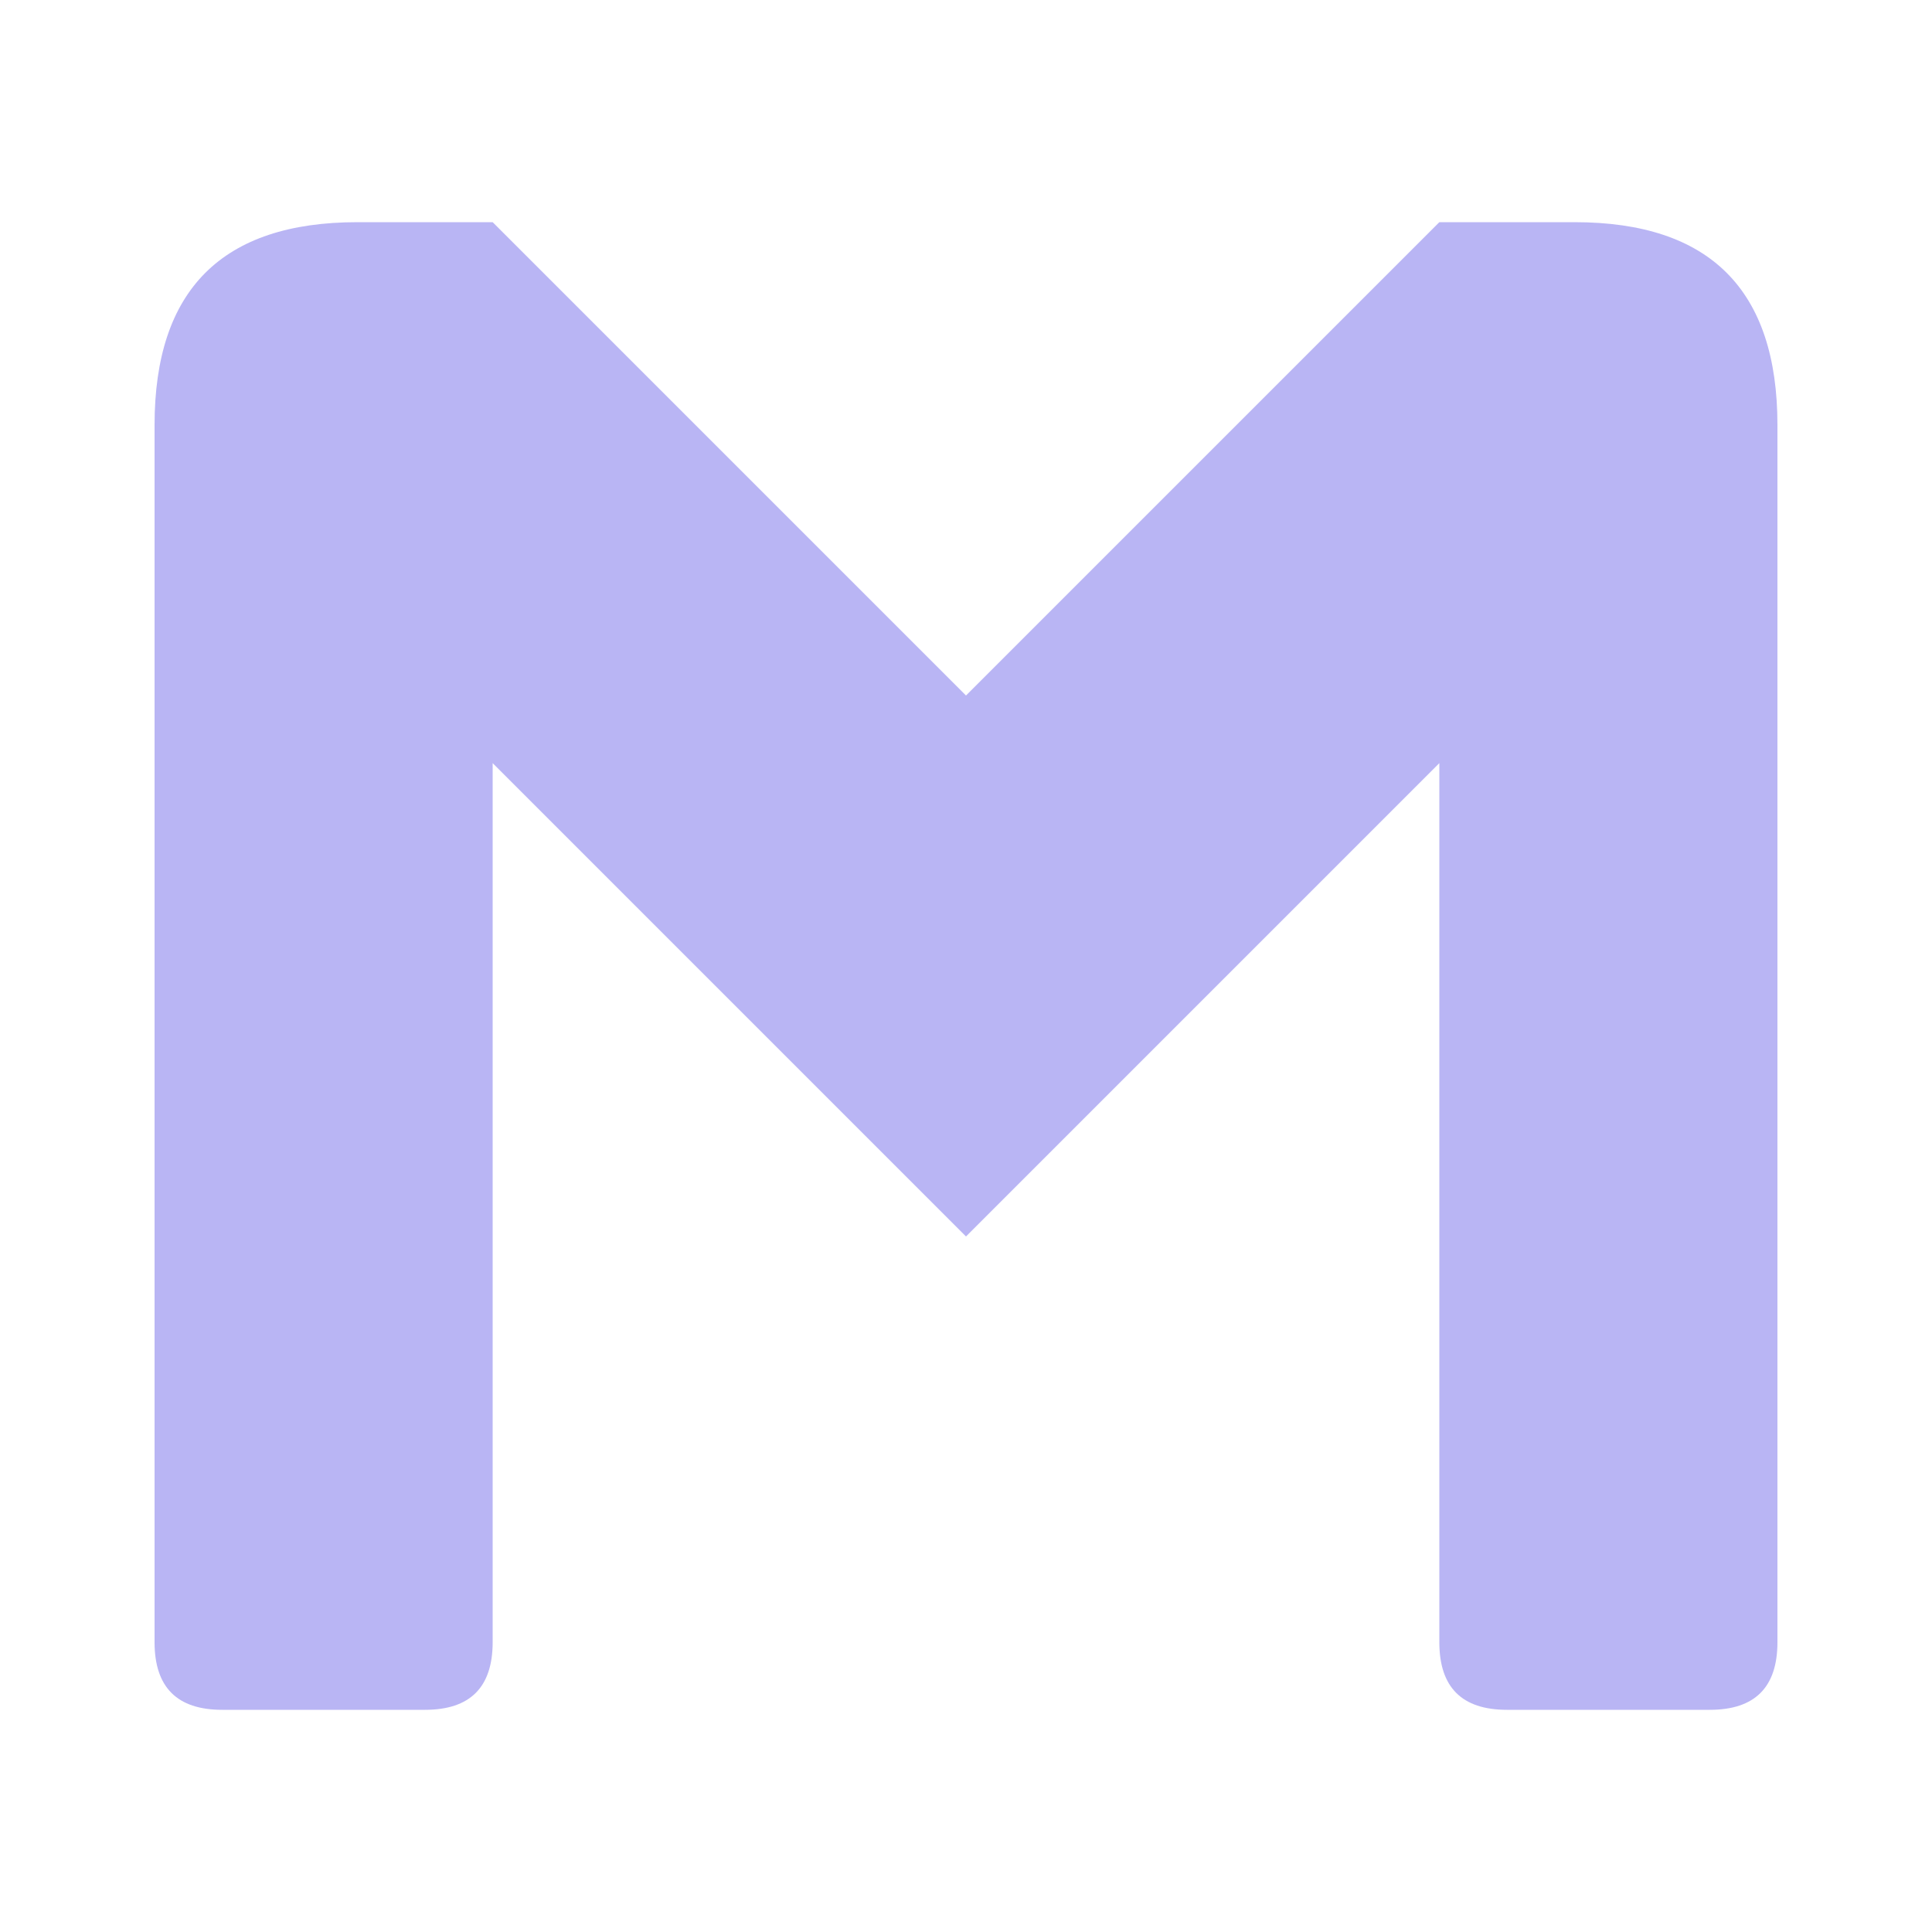
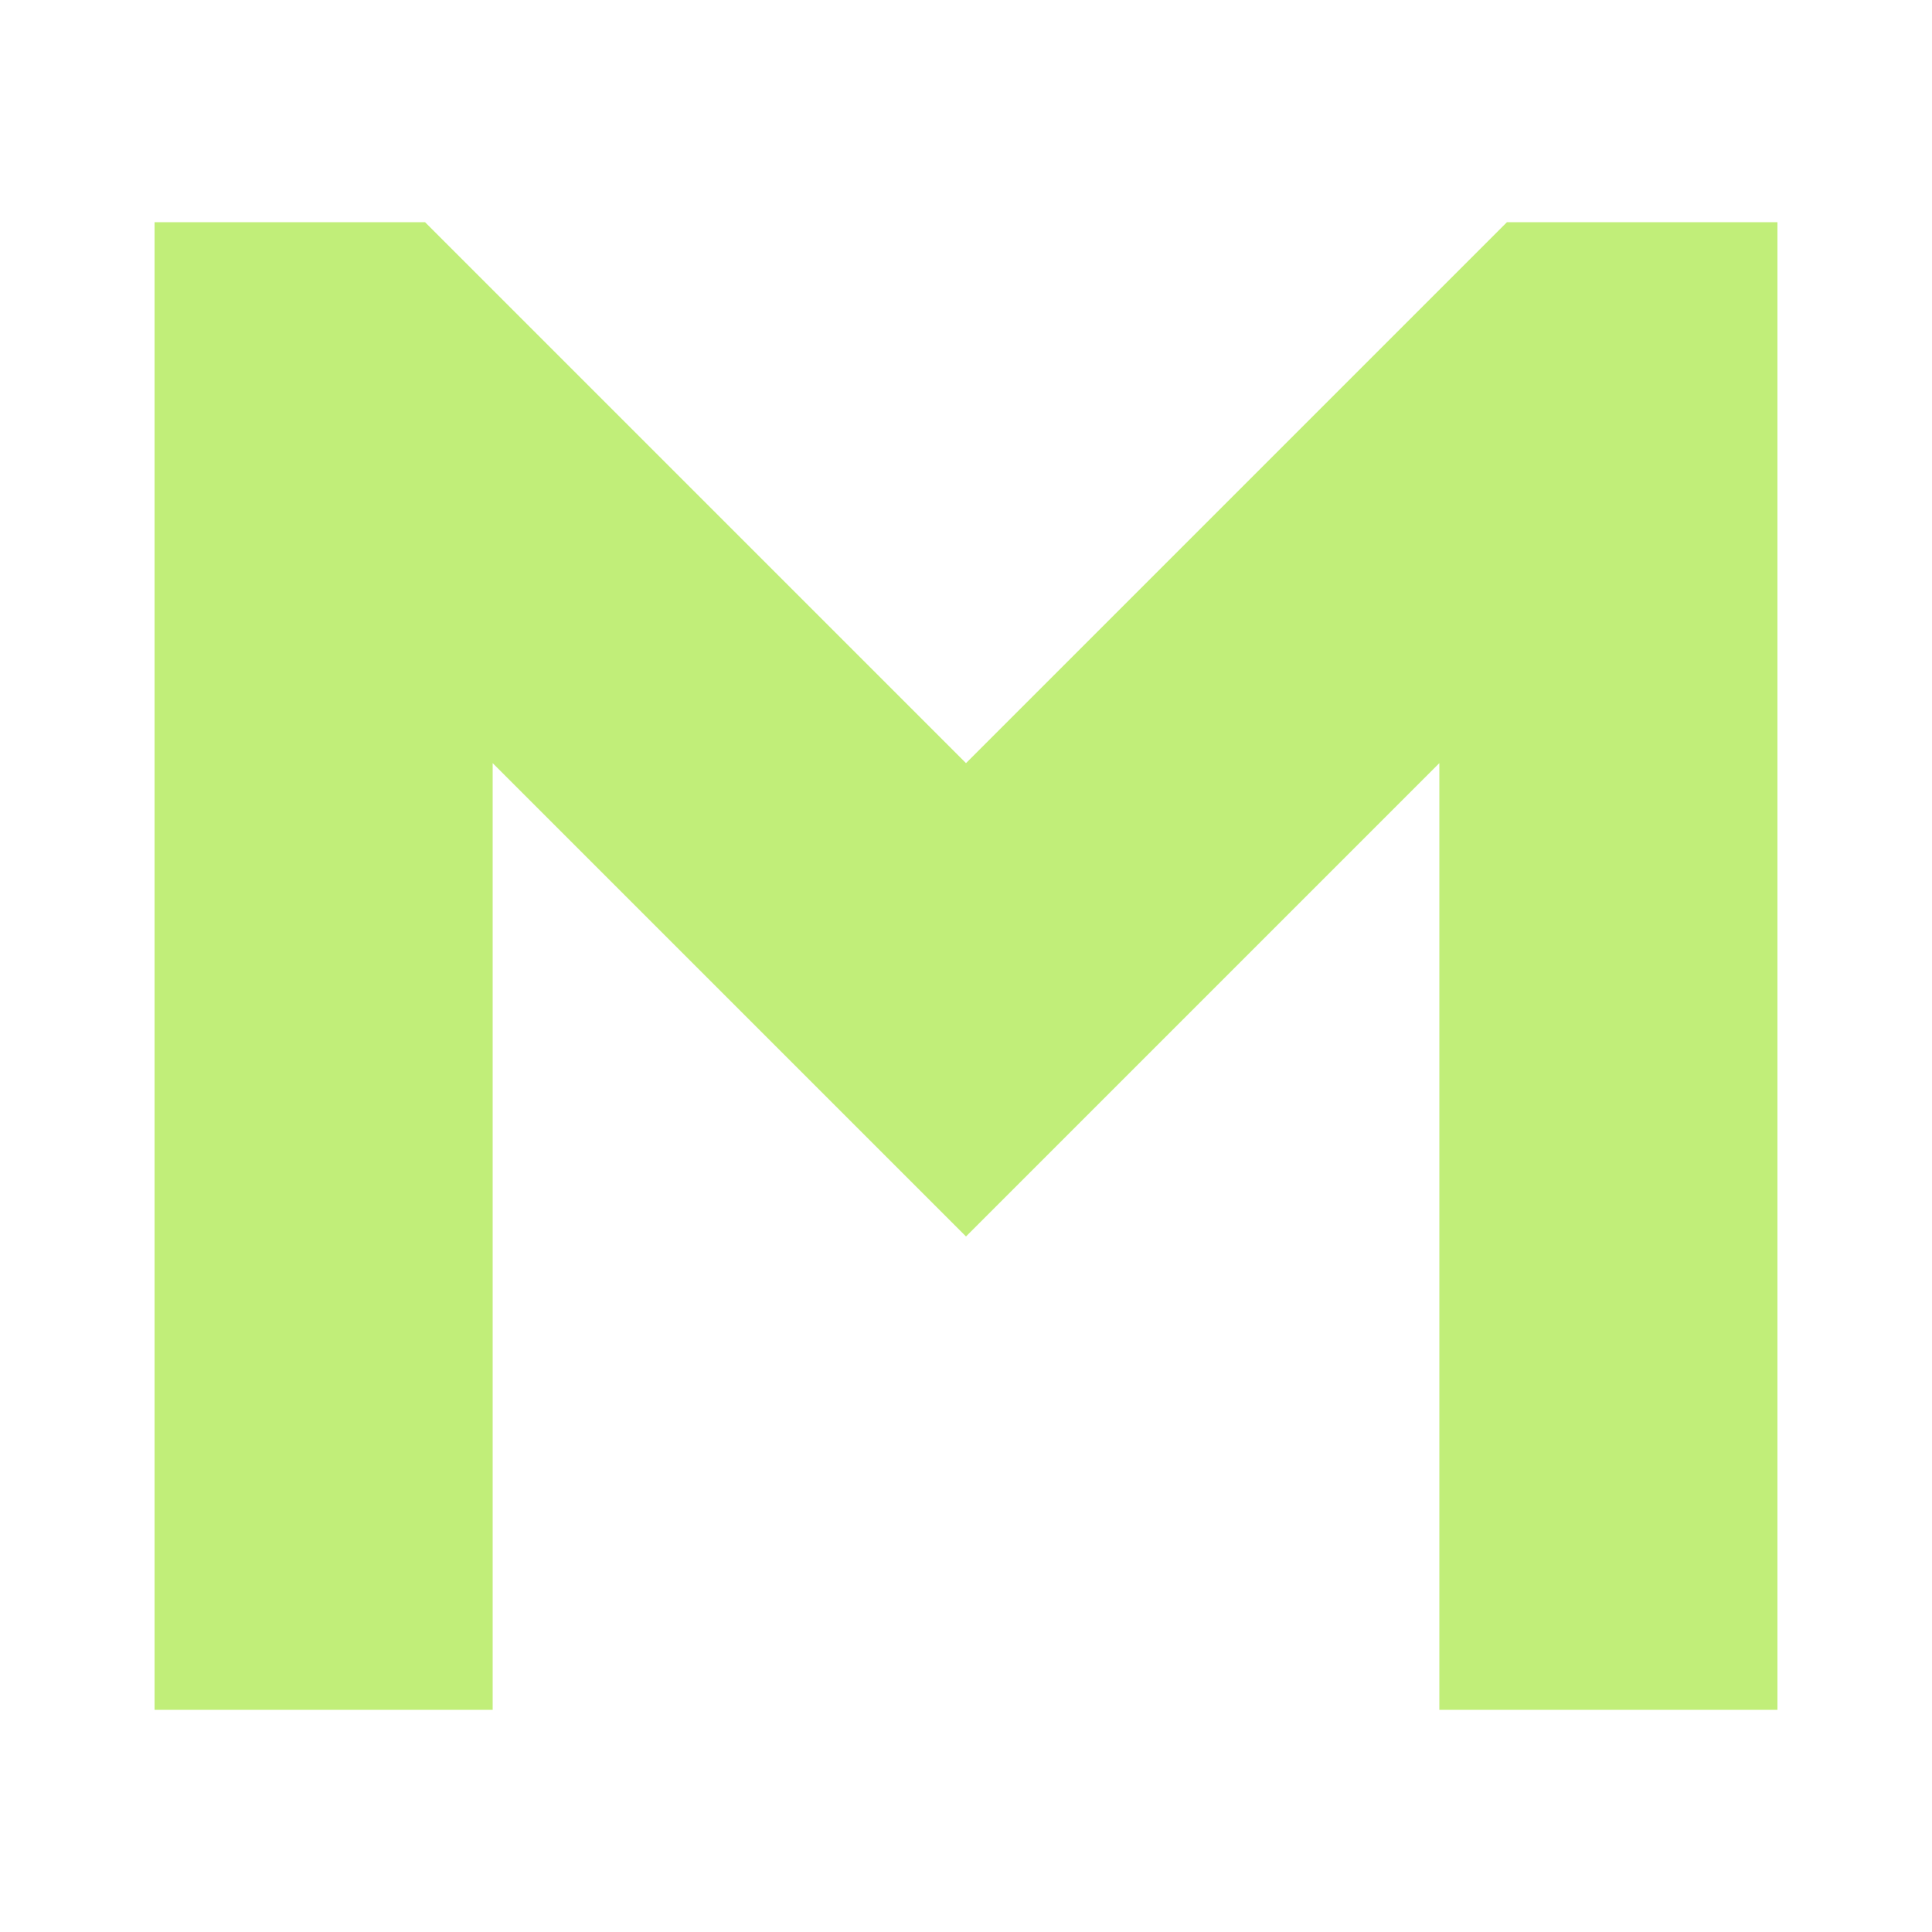
- <svg xmlns="http://www.w3.org/2000/svg" viewBox="0 0 256 256" width="256" height="256" role="img" aria-labelledby="title">
+ <svg xmlns="http://www.w3.org/2000/svg" viewBox="0 0 256 256" width="256" height="256">
  <g transform="translate(-15.36 -15.36) scale(1.12)">
-     <path fill="#B9B5F4" d="M40 216Q32 216 32 208V64Q32 40 56 40H72L128 96L184 40H200Q224 40 224 64V208Q224 216 216 216H192Q184 216 184 208V104L128 160L72 104V208Q72 216 64 216Z" />
+     <g fill="#c1ee79">
+       <path d="M32 216V40h32l64 64 64-64h32v176h-40V104l-56 56-56-56v112Z" />
+     </g>
  </g>
</svg>
